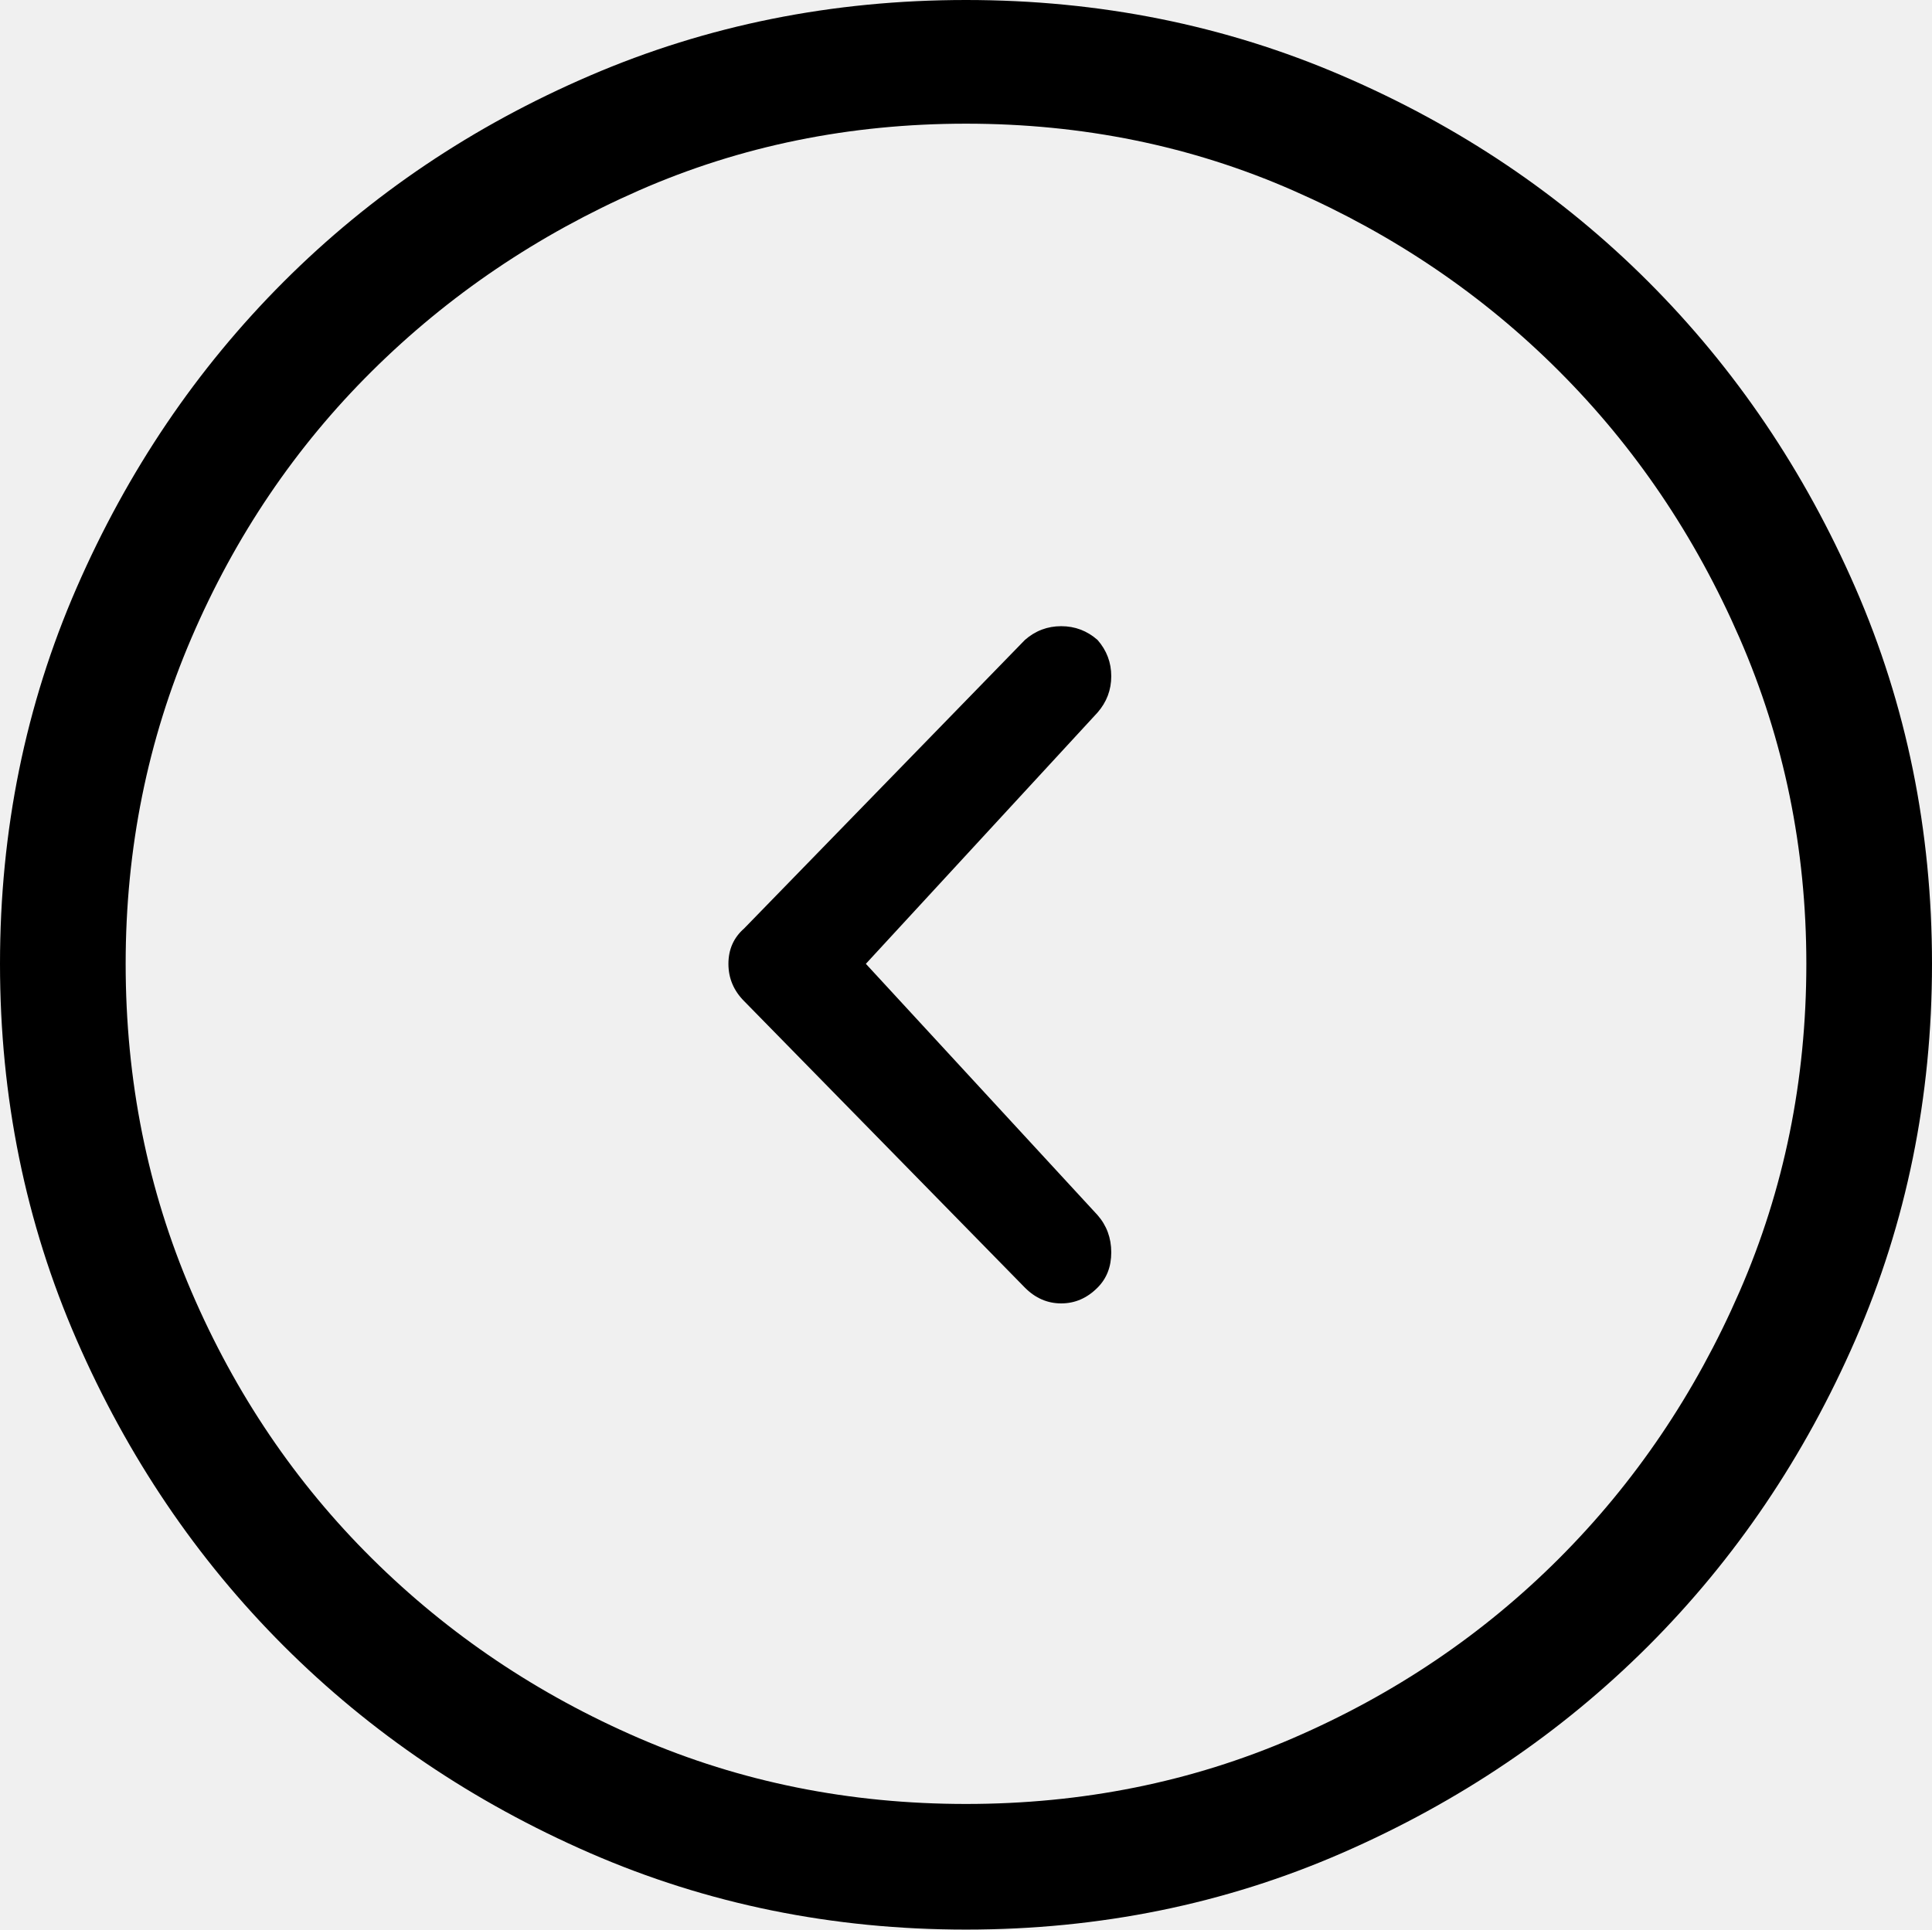
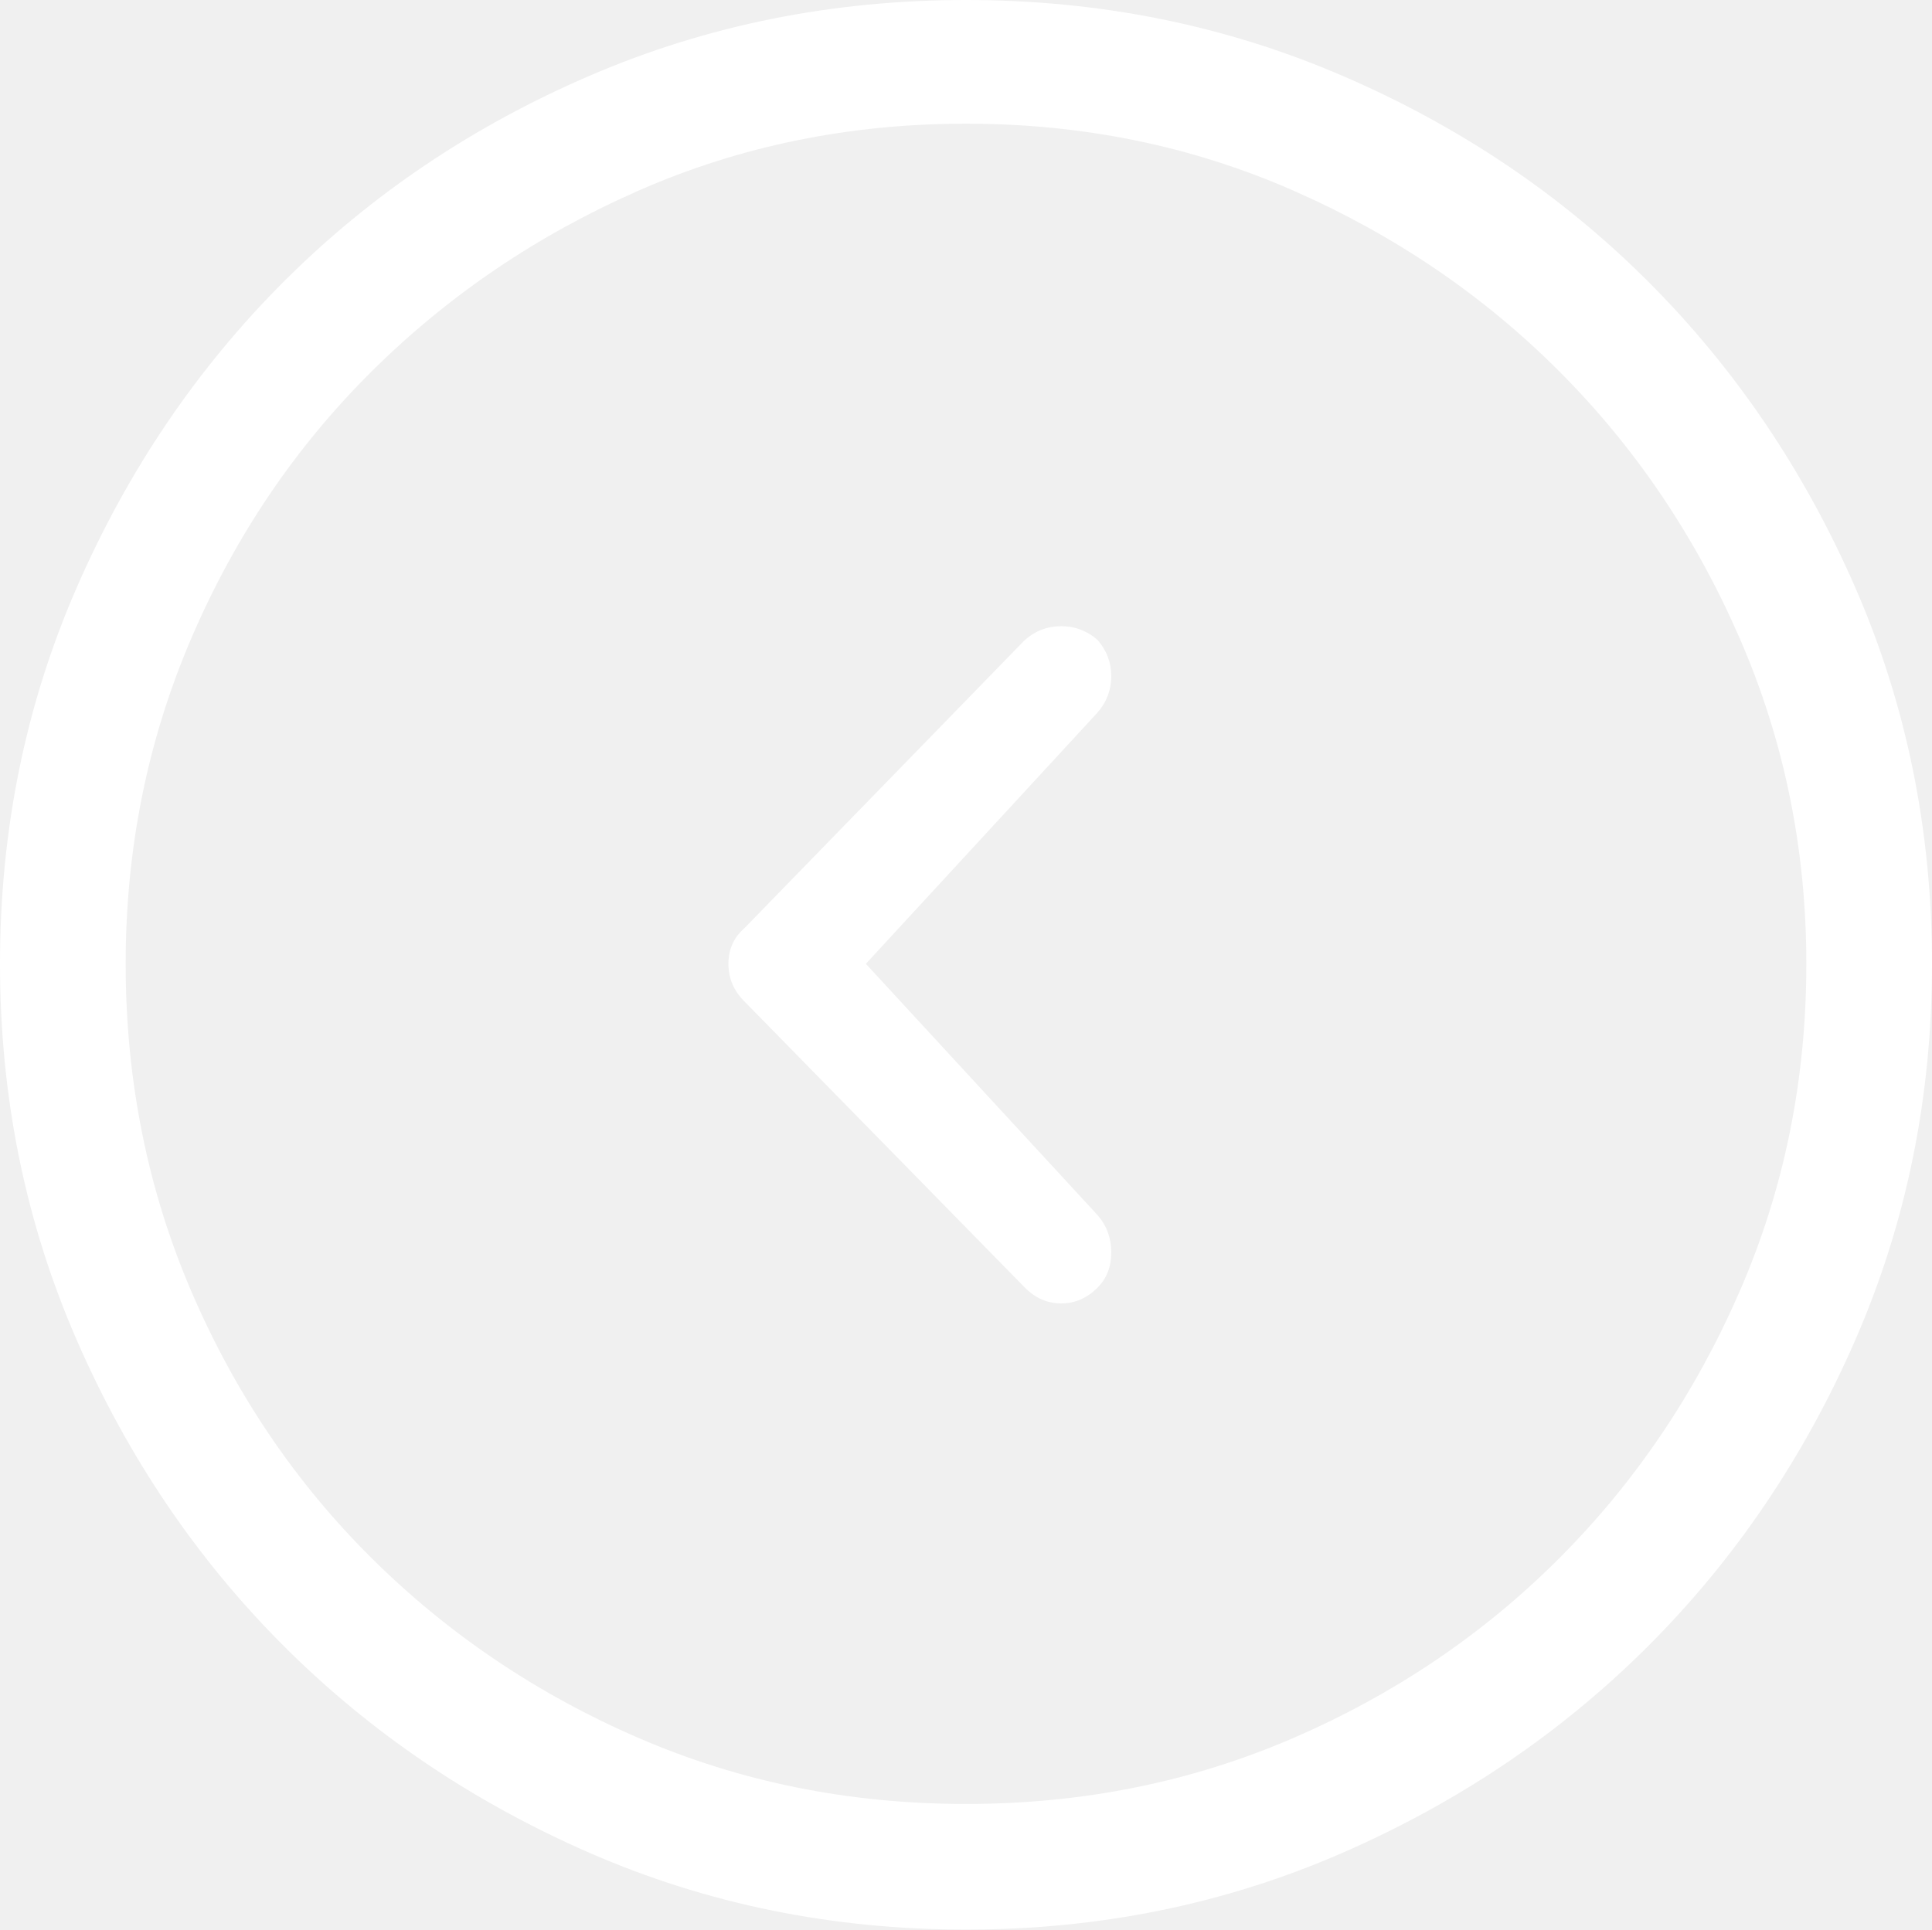
<svg xmlns="http://www.w3.org/2000/svg" style="" width="34.594" height="34.559" version="1.1">
-   <path d="M19.652 11.461 C19.465 11.297 19.248 11.215 19.002 11.215 C18.756 11.215 18.539 11.297 18.352 11.461 L13.324 16.629 C13.137 16.793 13.043 17.004 13.043 17.262 C13.043 17.52 13.137 17.742 13.324 17.93 L18.352 23.062 C18.539 23.25 18.756 23.344 19.002 23.344 C19.248 23.344 19.465 23.25 19.652 23.062 C19.816 22.898 19.898 22.688 19.898 22.43 C19.898 22.172 19.816 21.949 19.652 21.762 L15.504 17.262 L19.652 12.762 C19.816 12.574 19.898 12.357 19.898 12.111 C19.898 11.865 19.816 11.648 19.652 11.461 Z M17.297 -0 C14.906 -0 12.662 0.451 10.564 1.354 C8.467 2.256 6.639 3.486 5.08 5.045 C3.521 6.604 2.285 8.432 1.371 10.529 C0.457 12.627 0 14.871 0 17.262 C0 19.652 0.457 21.896 1.371 23.994 C2.285 26.092 3.521 27.92 5.08 29.479 C6.639 31.037 8.467 32.273 10.564 33.188 C12.662 34.102 14.906 34.559 17.297 34.559 C19.688 34.559 21.932 34.102 24.029 33.188 C26.127 32.273 27.955 31.037 29.514 29.479 C31.072 27.92 32.309 26.092 33.223 23.994 C34.137 21.896 34.594 19.652 34.594 17.262 C34.594 14.871 34.137 12.627 33.223 10.529 C32.309 8.432 31.072 6.604 29.514 5.045 C27.955 3.486 26.127 2.256 24.029 1.354 C21.932 0.451 19.688 -0 17.297 -0 Z M17.297 32.309 C15.211 32.309 13.26 31.916 11.443 31.131 C9.627 30.346 8.033 29.273 6.662 27.914 C5.291 26.555 4.213 24.961 3.428 23.133 C2.643 21.305 2.25 19.348 2.25 17.262 C2.25 15.199 2.643 13.254 3.428 11.426 C4.213 9.598 5.291 8.004 6.662 6.645 C8.033 5.285 9.627 4.207 11.443 3.41 C13.26 2.613 15.211 2.215 17.297 2.215 C19.383 2.215 21.334 2.613 23.15 3.41 C24.967 4.207 26.555 5.285 27.914 6.645 C29.273 8.004 30.352 9.598 31.148 11.426 C31.945 13.254 32.344 15.199 32.344 17.262 C32.344 19.348 31.945 21.305 31.148 23.133 C30.352 24.961 29.273 26.555 27.914 27.914 C26.555 29.273 24.967 30.346 23.15 31.131 C21.334 31.916 19.383 32.309 17.297 32.309 Z M35.297 33.469" style="fill:black" />
+   <path d="M19.652 11.461 C19.465 11.297 19.248 11.215 19.002 11.215 C18.756 11.215 18.539 11.297 18.352 11.461 L13.324 16.629 C13.137 16.793 13.043 17.004 13.043 17.262 C13.043 17.52 13.137 17.742 13.324 17.93 L18.352 23.062 C18.539 23.25 18.756 23.344 19.002 23.344 C19.248 23.344 19.465 23.25 19.652 23.062 C19.816 22.898 19.898 22.688 19.898 22.43 C19.898 22.172 19.816 21.949 19.652 21.762 L15.504 17.262 L19.652 12.762 C19.816 12.574 19.898 12.357 19.898 12.111 C19.898 11.865 19.816 11.648 19.652 11.461 Z M17.297 -0 C14.906 -0 12.662 0.451 10.564 1.354 C8.467 2.256 6.639 3.486 5.08 5.045 C3.521 6.604 2.285 8.432 1.371 10.529 C0.457 12.627 0 14.871 0 17.262 C0 19.652 0.457 21.896 1.371 23.994 C2.285 26.092 3.521 27.92 5.08 29.479 C6.639 31.037 8.467 32.273 10.564 33.188 C12.662 34.102 14.906 34.559 17.297 34.559 C19.688 34.559 21.932 34.102 24.029 33.188 C26.127 32.273 27.955 31.037 29.514 29.479 C31.072 27.92 32.309 26.092 33.223 23.994 C34.137 21.896 34.594 19.652 34.594 17.262 C34.594 14.871 34.137 12.627 33.223 10.529 C32.309 8.432 31.072 6.604 29.514 5.045 C27.955 3.486 26.127 2.256 24.029 1.354 C21.932 0.451 19.688 -0 17.297 -0 Z M17.297 32.309 C15.211 32.309 13.26 31.916 11.443 31.131 C9.627 30.346 8.033 29.273 6.662 27.914 C5.291 26.555 4.213 24.961 3.428 23.133 C2.643 21.305 2.25 19.348 2.25 17.262 C2.25 15.199 2.643 13.254 3.428 11.426 C4.213 9.598 5.291 8.004 6.662 6.645 C8.033 5.285 9.627 4.207 11.443 3.41 C13.26 2.613 15.211 2.215 17.297 2.215 C19.383 2.215 21.334 2.613 23.15 3.41 C24.967 4.207 26.555 5.285 27.914 6.645 C29.273 8.004 30.352 9.598 31.148 11.426 C31.945 13.254 32.344 15.199 32.344 17.262 C32.344 19.348 31.945 21.305 31.148 23.133 C30.352 24.961 29.273 26.555 27.914 27.914 C26.555 29.273 24.967 30.346 23.15 31.131 C21.334 31.916 19.383 32.309 17.297 32.309 Z M35.297 33.469" style="fill:white" />
</svg>
